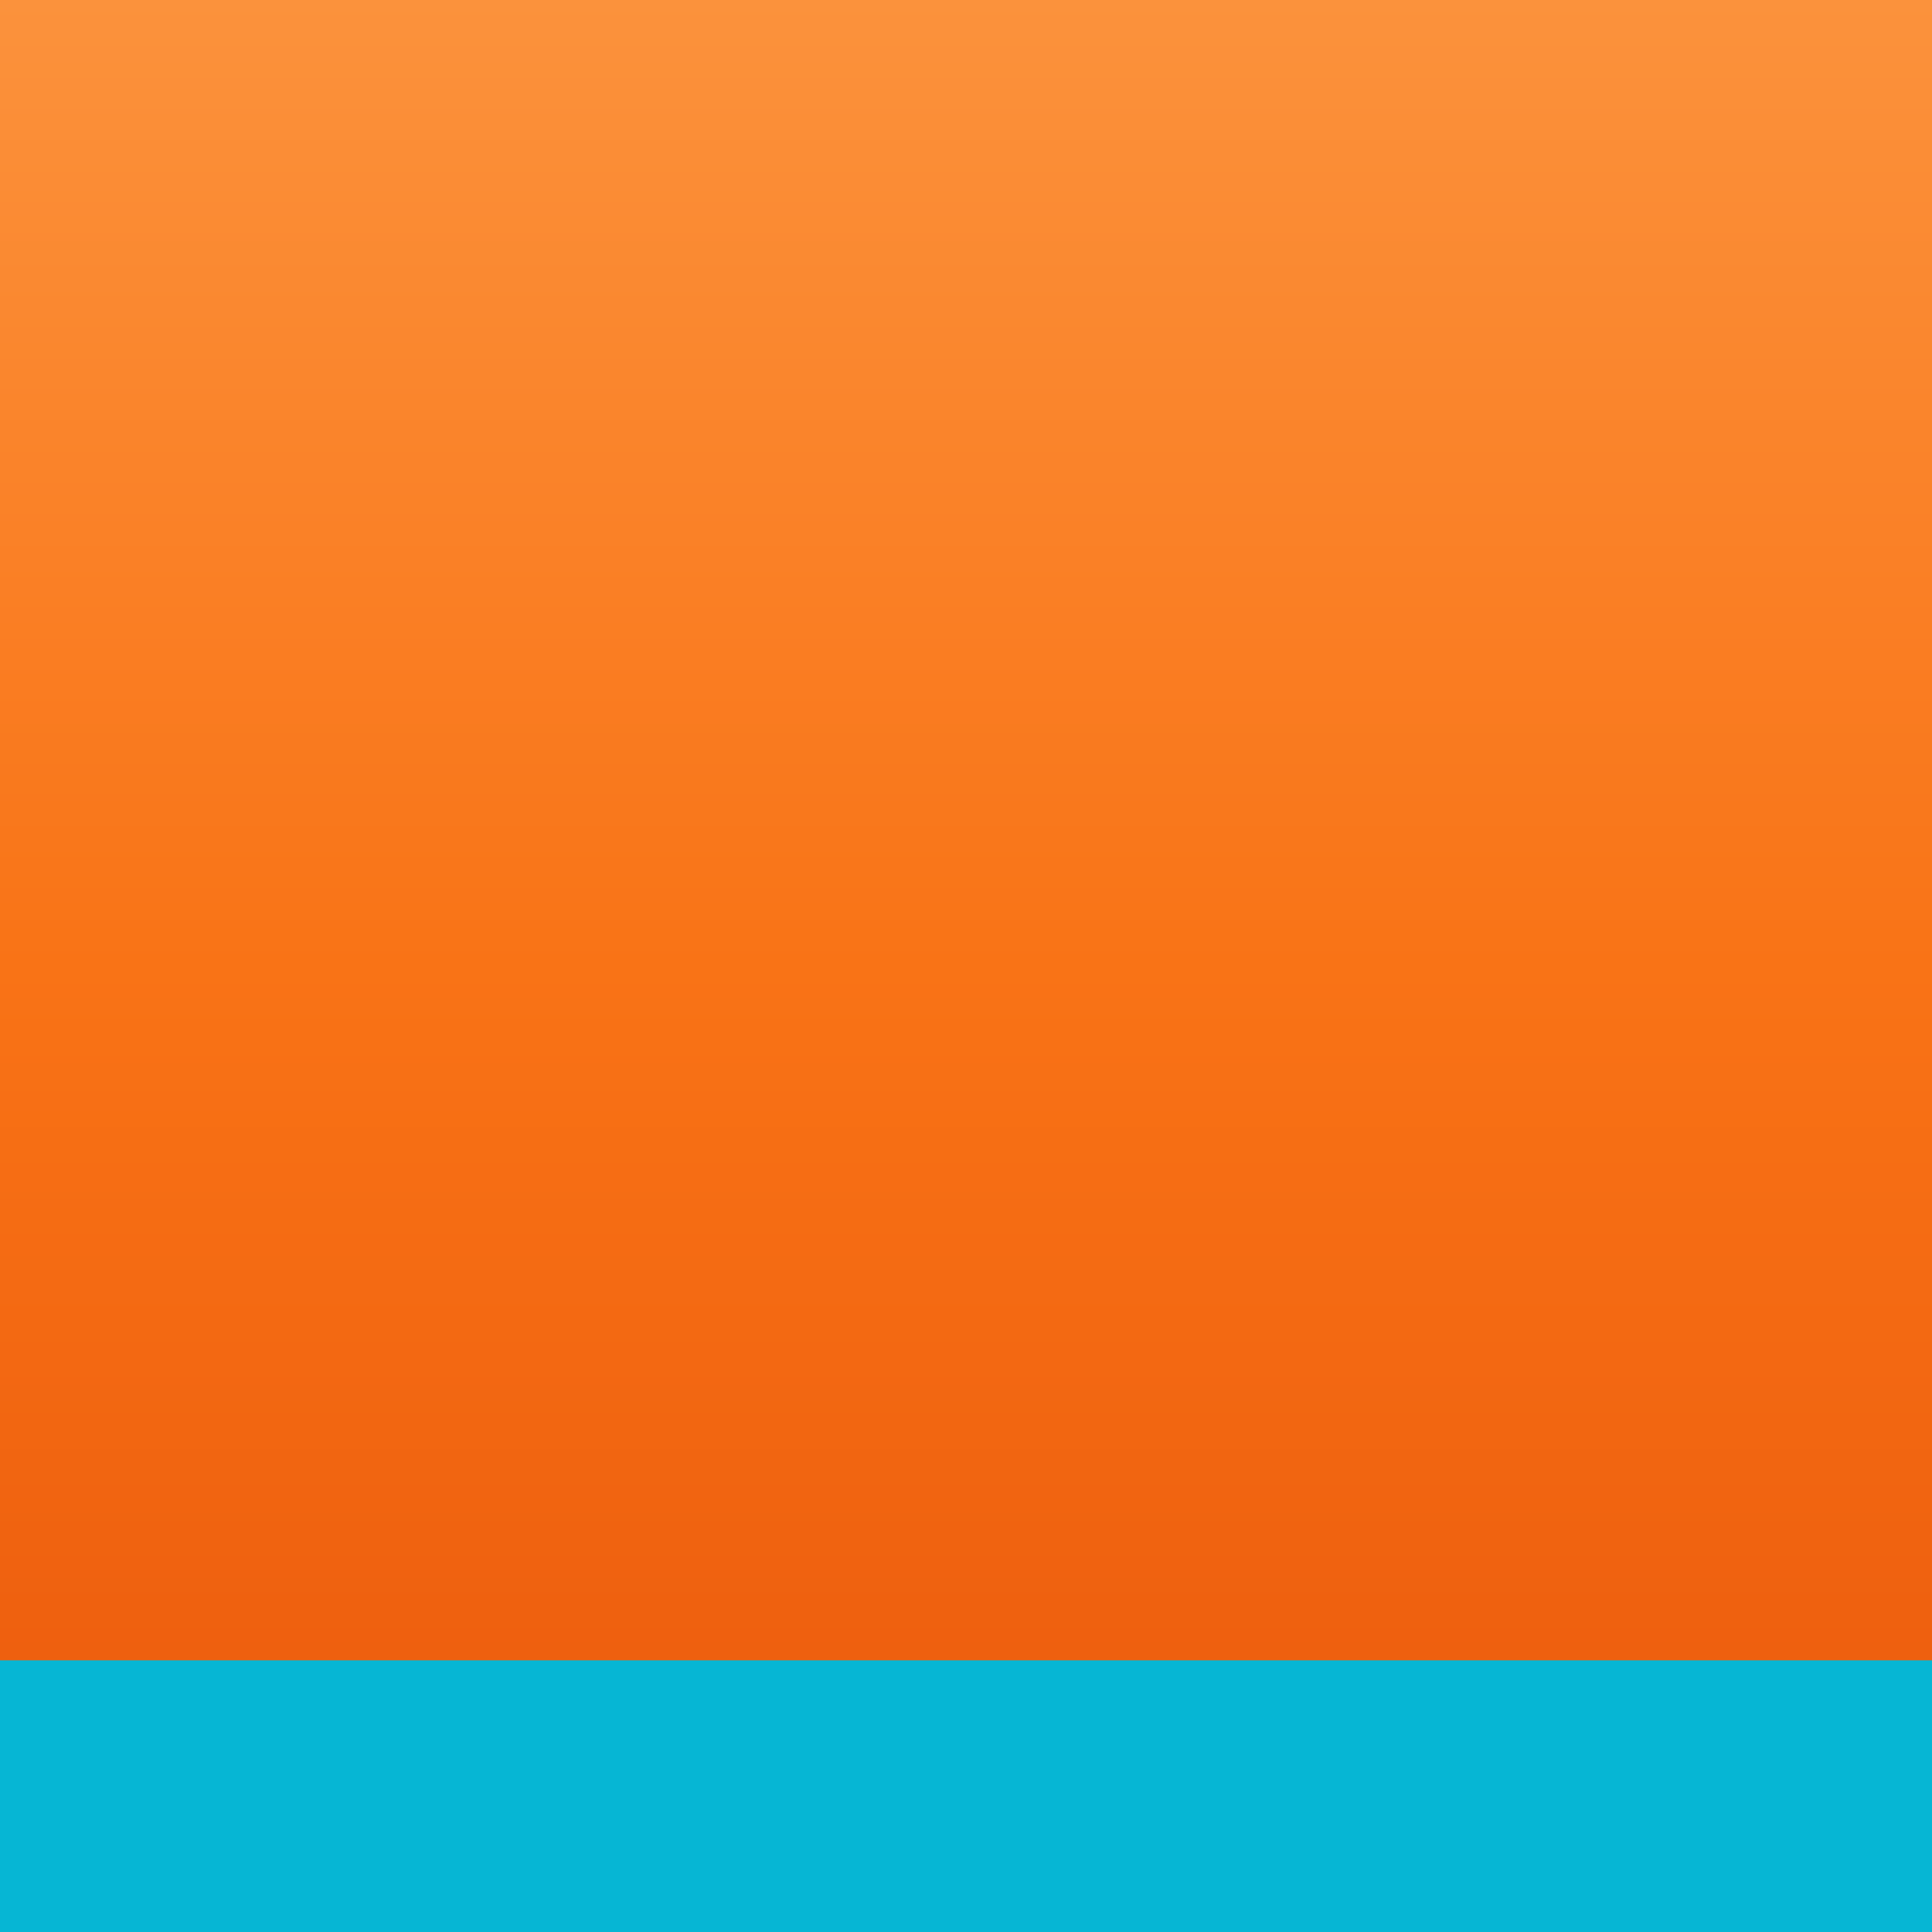
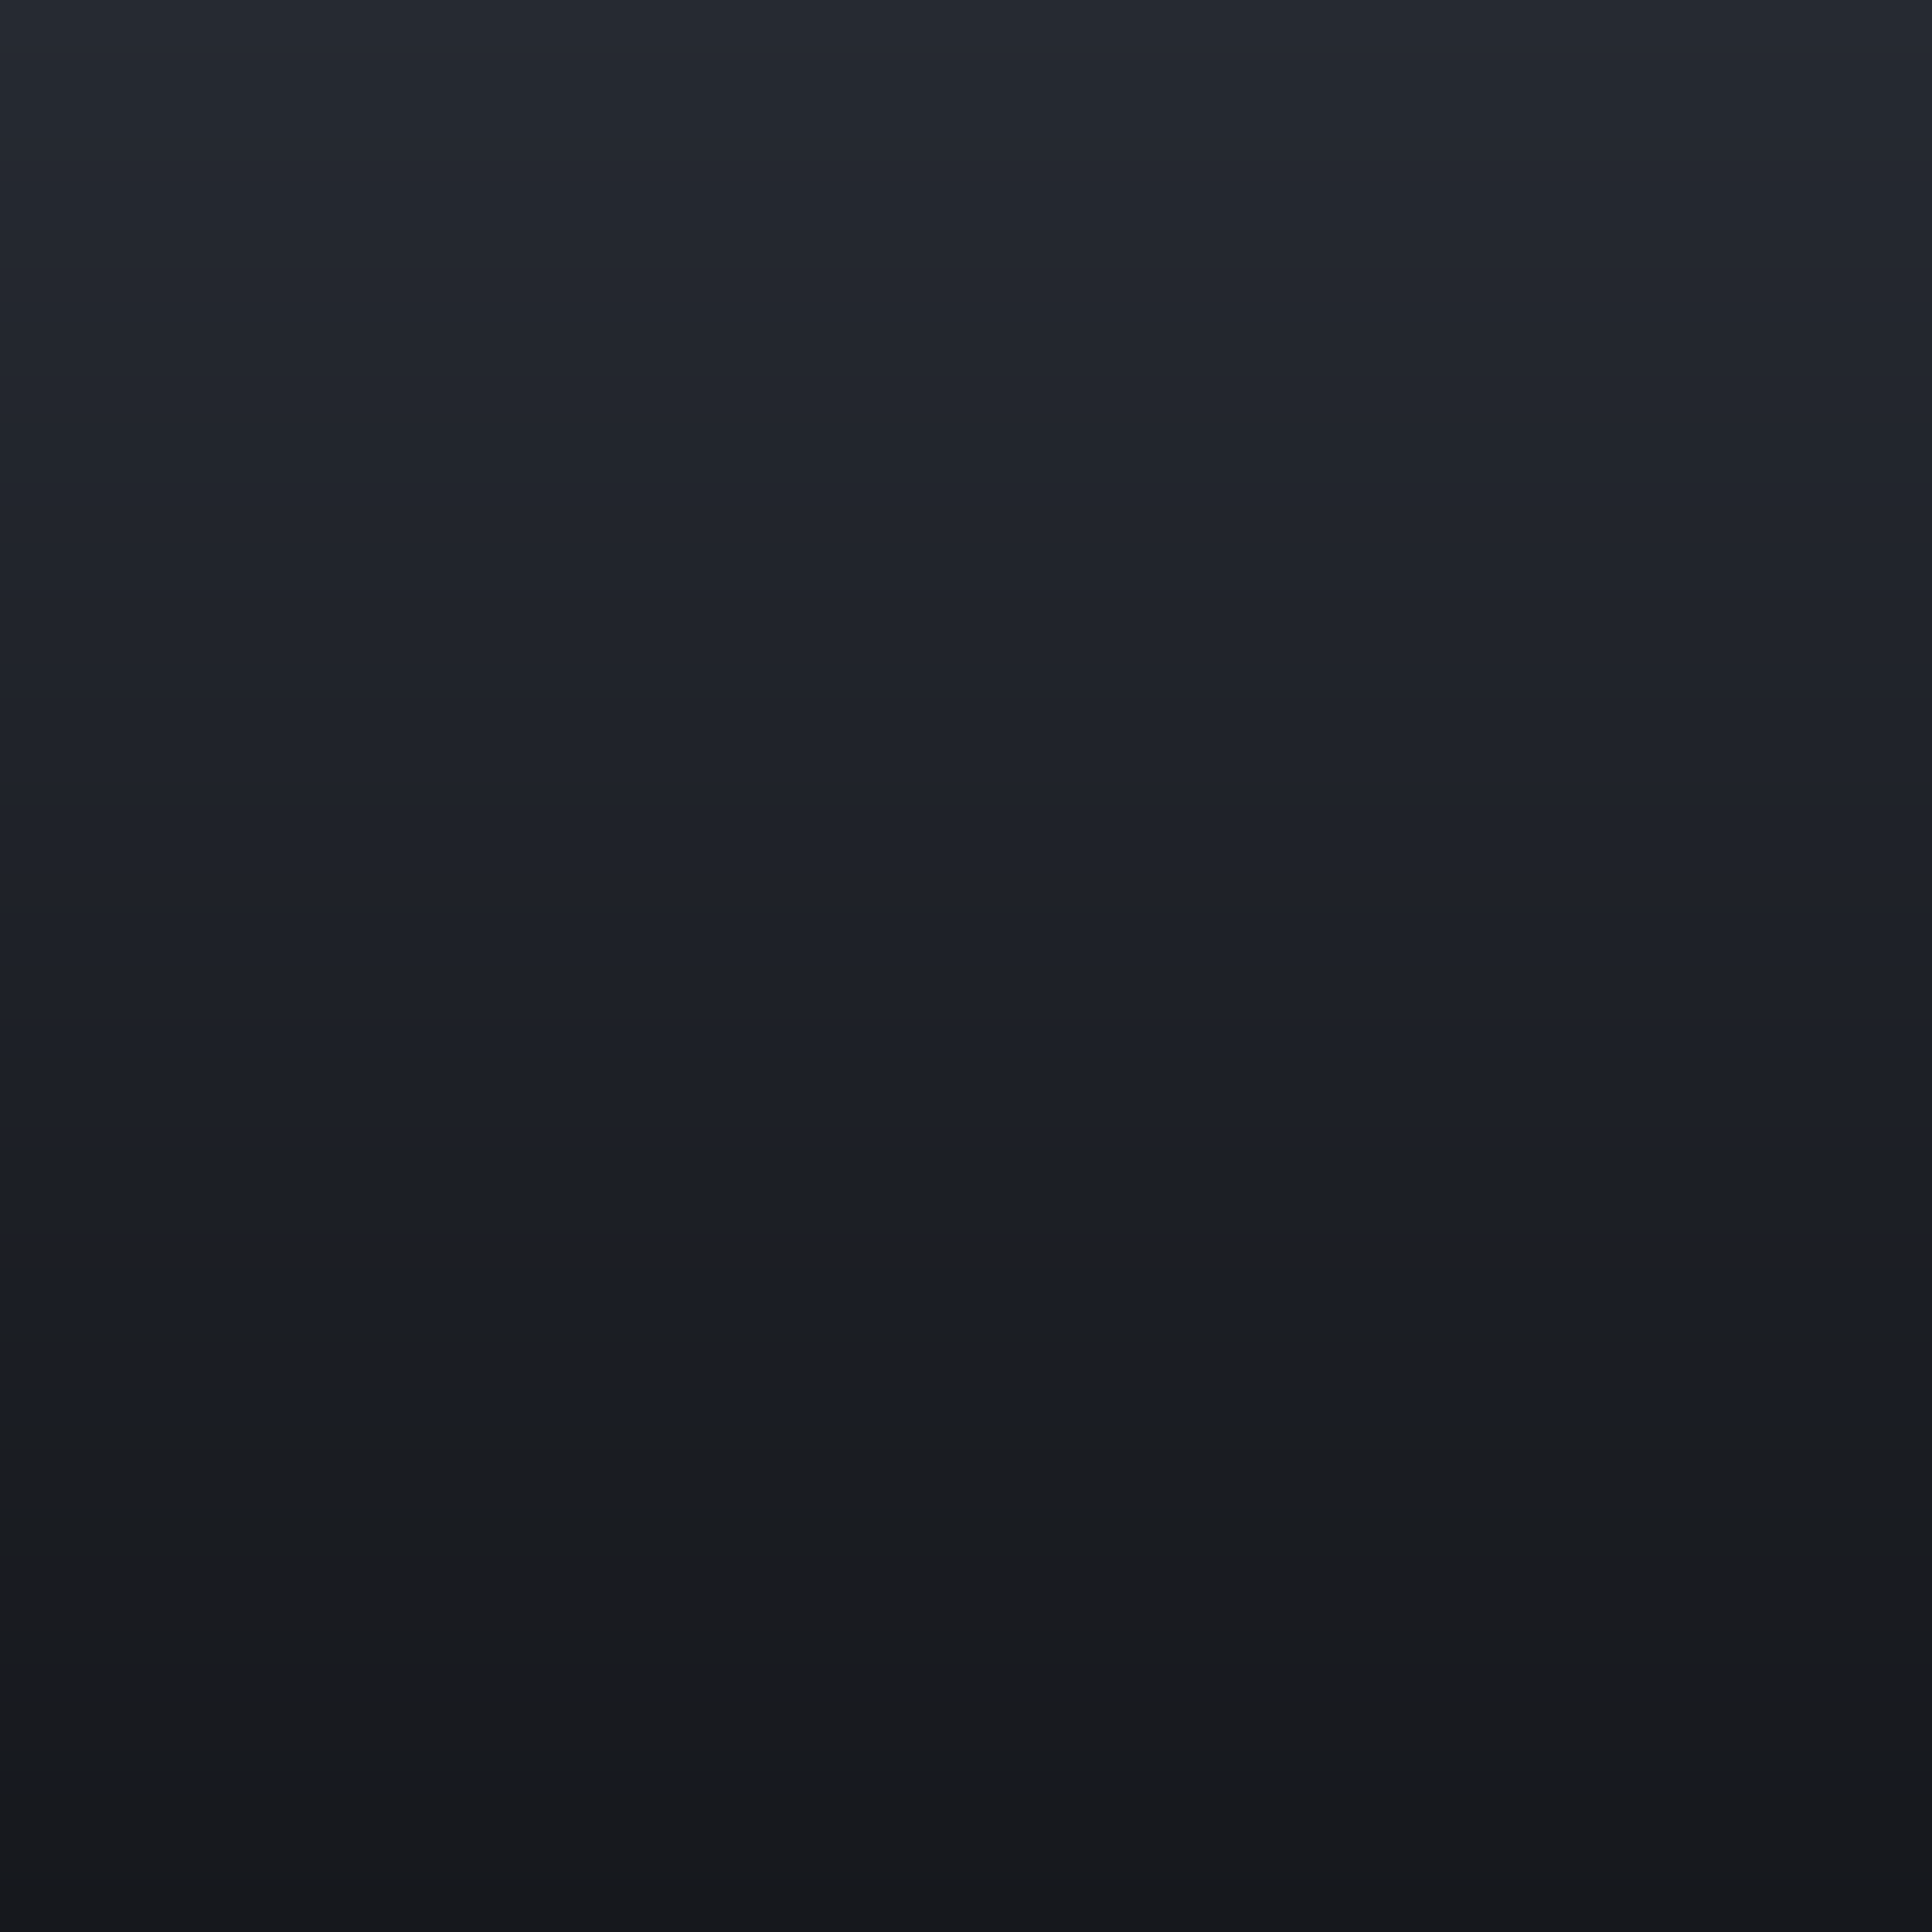
<svg xmlns="http://www.w3.org/2000/svg" width="128" height="128" viewBox="0 0 128 128" fill="none">
  <defs>
    <linearGradient id="ground" x1="64" y1="0" x2="64" y2="128" gradientUnits="userSpaceOnUse">
-       <stop stop-color="#FB923C" />
-       <stop offset="0.5" stop-color="#F97316" />
-       <stop offset="1" stop-color="#EA580C" />
+       <stop stop-color="#262A32" />
+       <stop offset="1" stop-color="#16181D" />
    </linearGradient>
  </defs>
  <rect width="128" height="128" fill="url(#ground)" />
-   <rect y="110" width="128" height="18" fill="#06B6D4" />
</svg>
